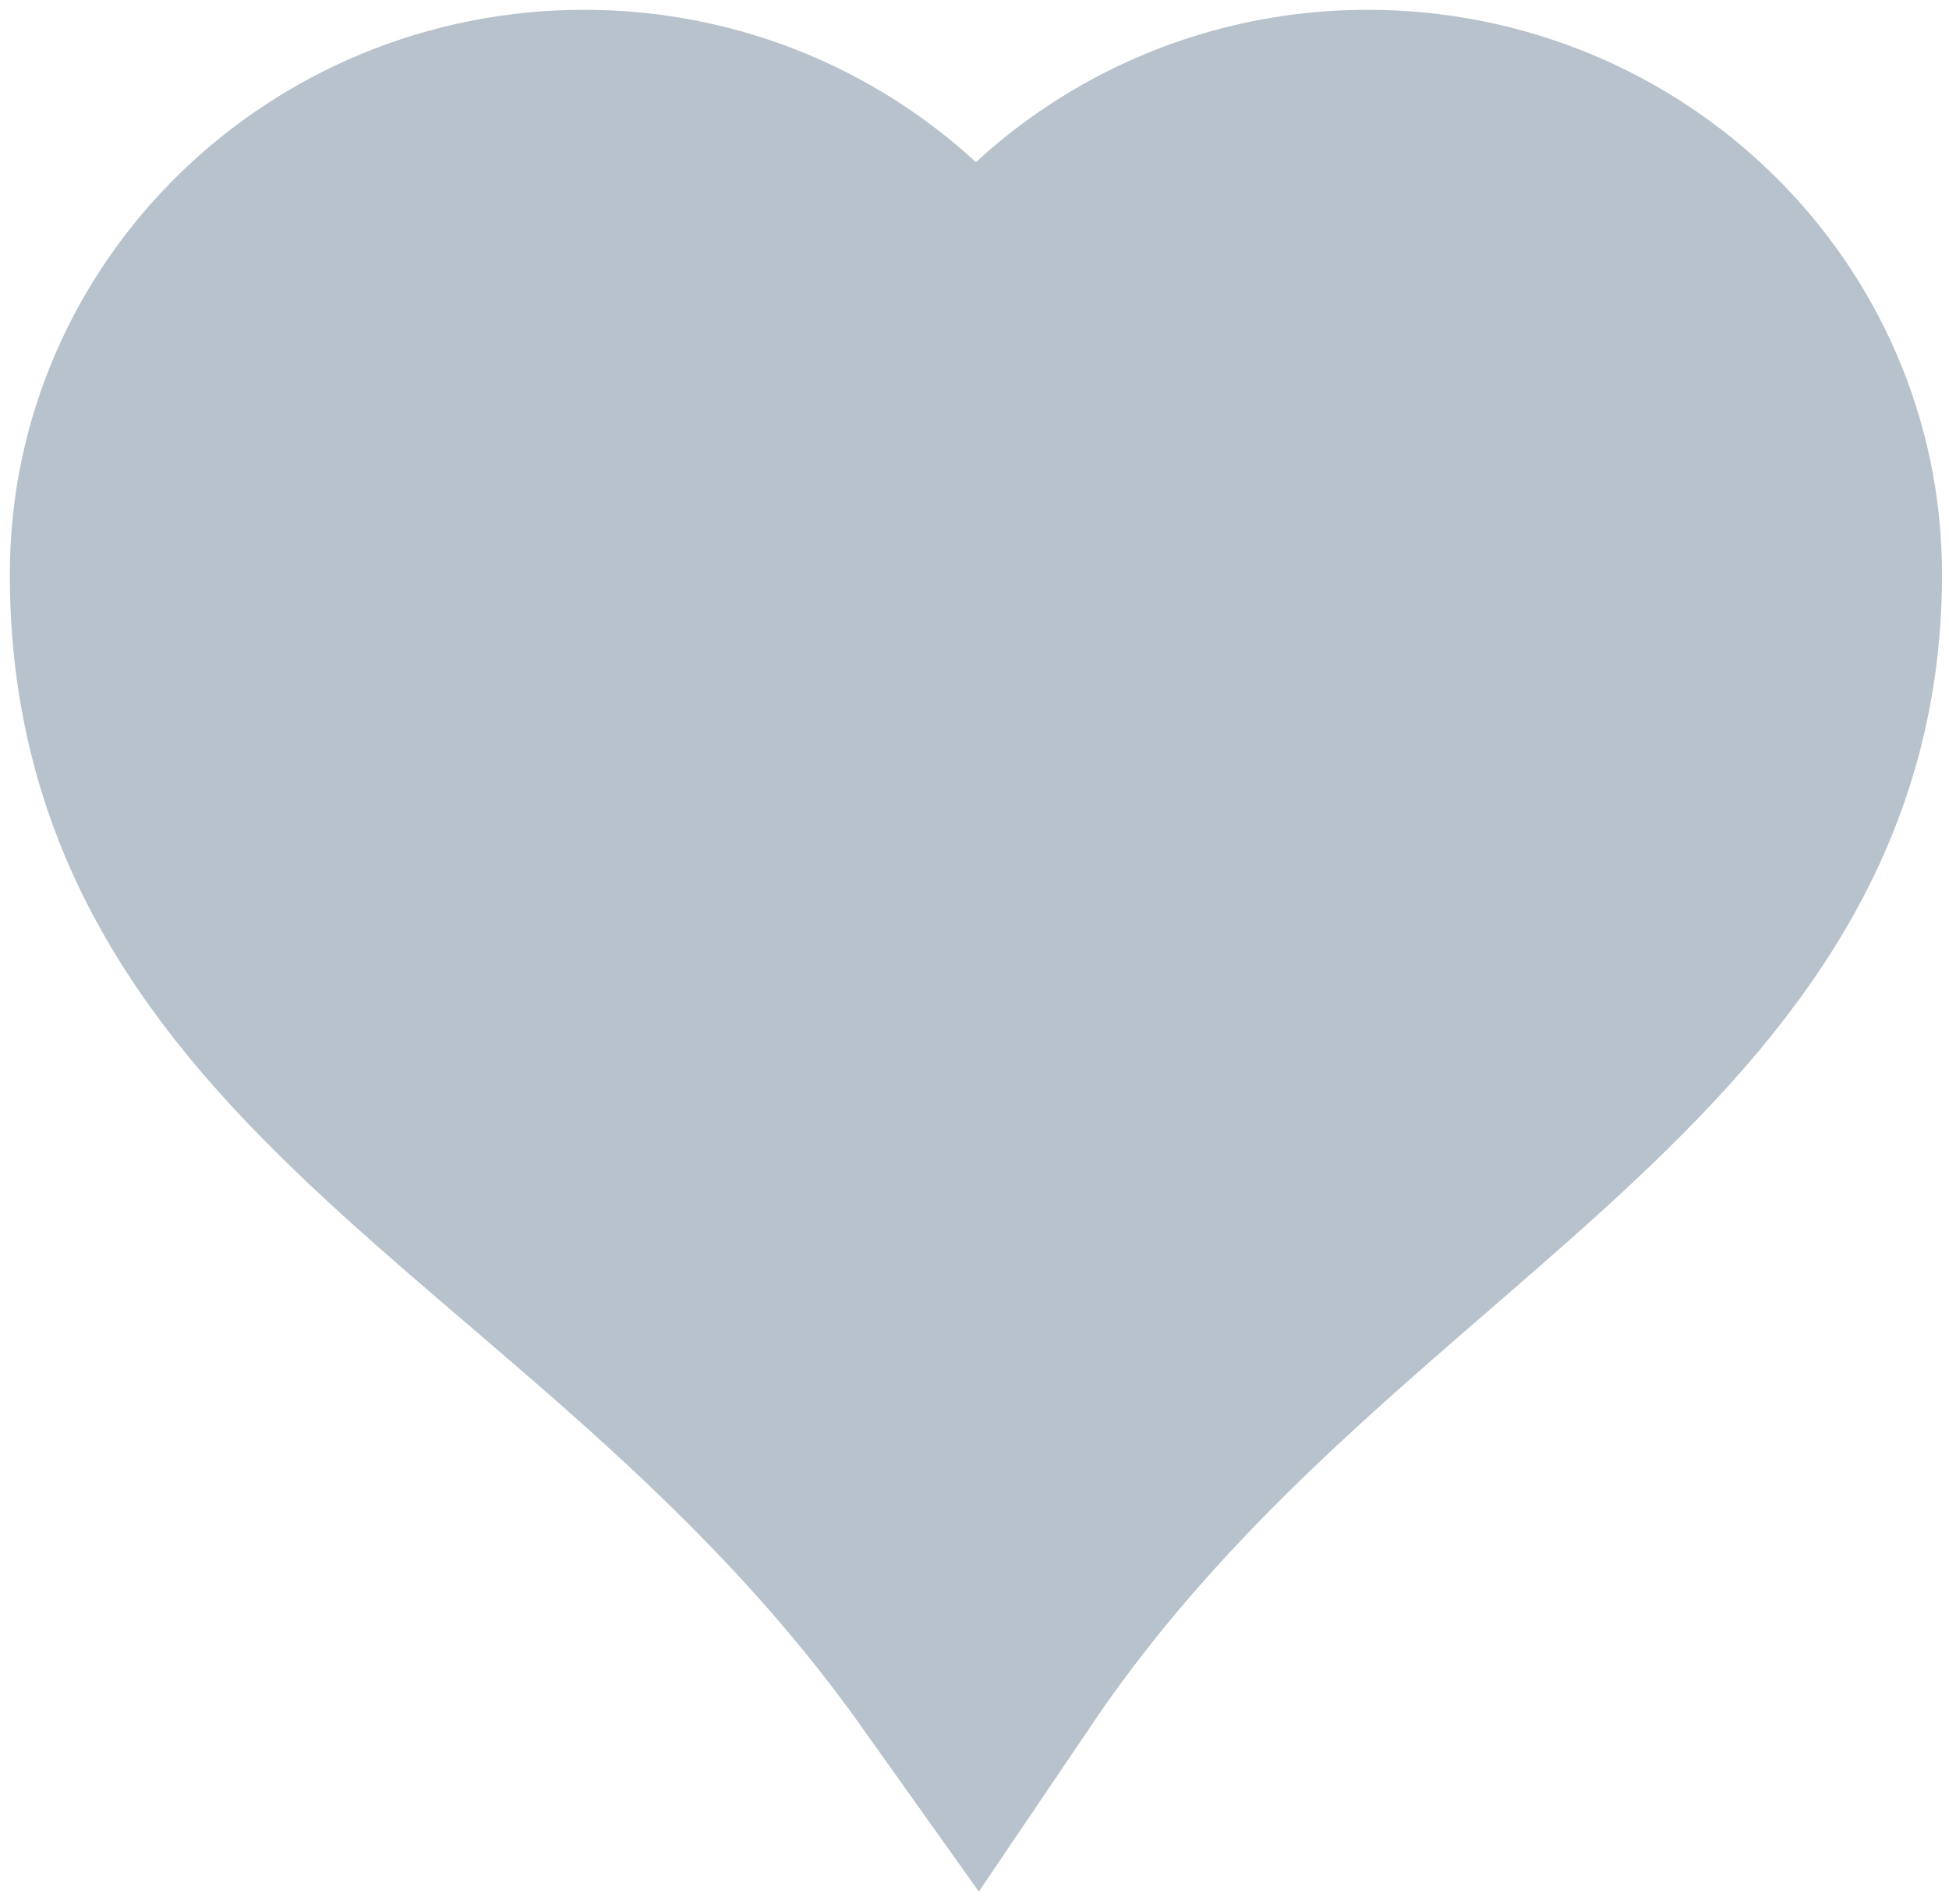
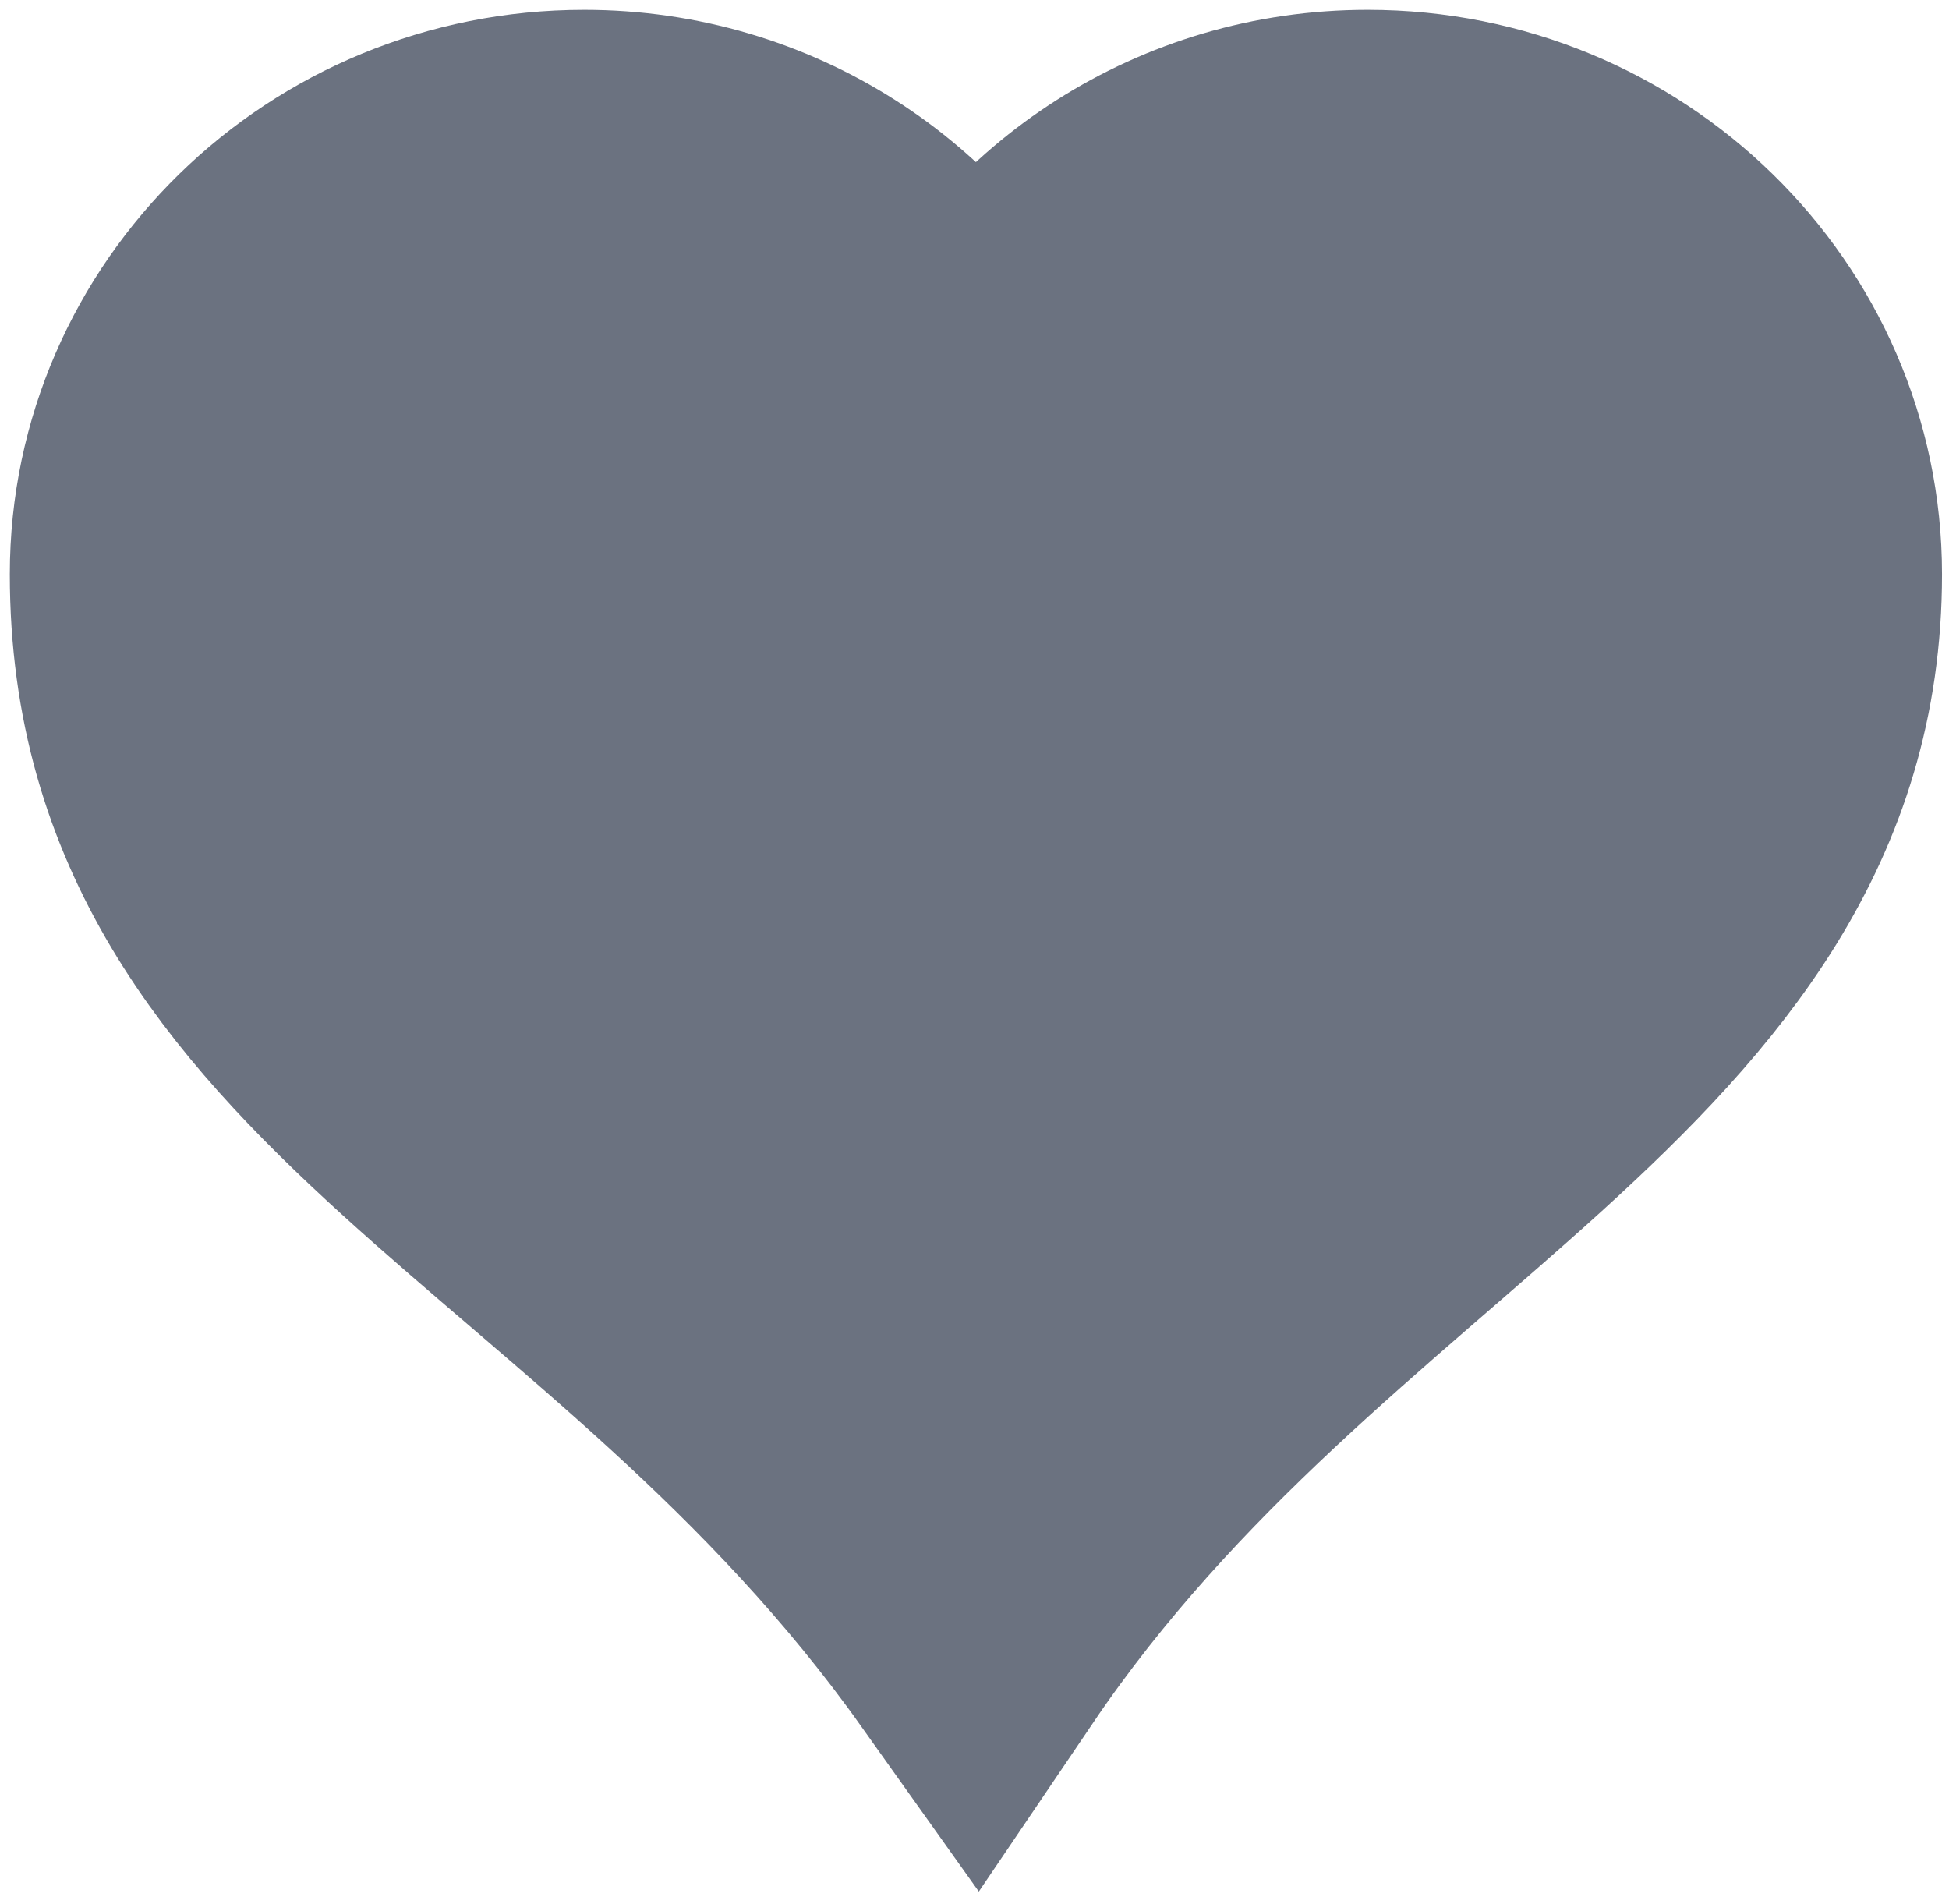
<svg xmlns="http://www.w3.org/2000/svg" width="129px" height="126px" viewBox="0 0 129 126" version="1.1">
  <defs />
  <g id="Page-1" stroke="none" stroke-width="1" fill="none" fill-rule="evenodd">
-     <path d="M10,38.005 C10,69.453 42.469,77.699 64.594,108.789 C85.511,77.89 119.187,68.449 119.187,38.005 C119.187,22.546 106.347,10 90.525,10 C79.048,10 69.17,16.621 64.594,26.147 C60.017,16.621 50.139,10 38.663,10 C22.841,10 10,22.546 10,38.005 Z" id="path7" stroke="#b8c2cc" stroke-width="18.7" fill="#b8c2cc" fill-rule="nonzero" />
+     <path d="M10,38.005 C10,69.453 42.469,77.699 64.594,108.789 C85.511,77.89 119.187,68.449 119.187,38.005 C119.187,22.546 106.347,10 90.525,10 C79.048,10 69.17,16.621 64.594,26.147 C60.017,16.621 50.139,10 38.663,10 C22.841,10 10,22.546 10,38.005 Z" id="path7" stroke="#6B7280" stroke-width="18.7" fill="#6B7280" fill-rule="nonzero" />
  </g>
</svg>
